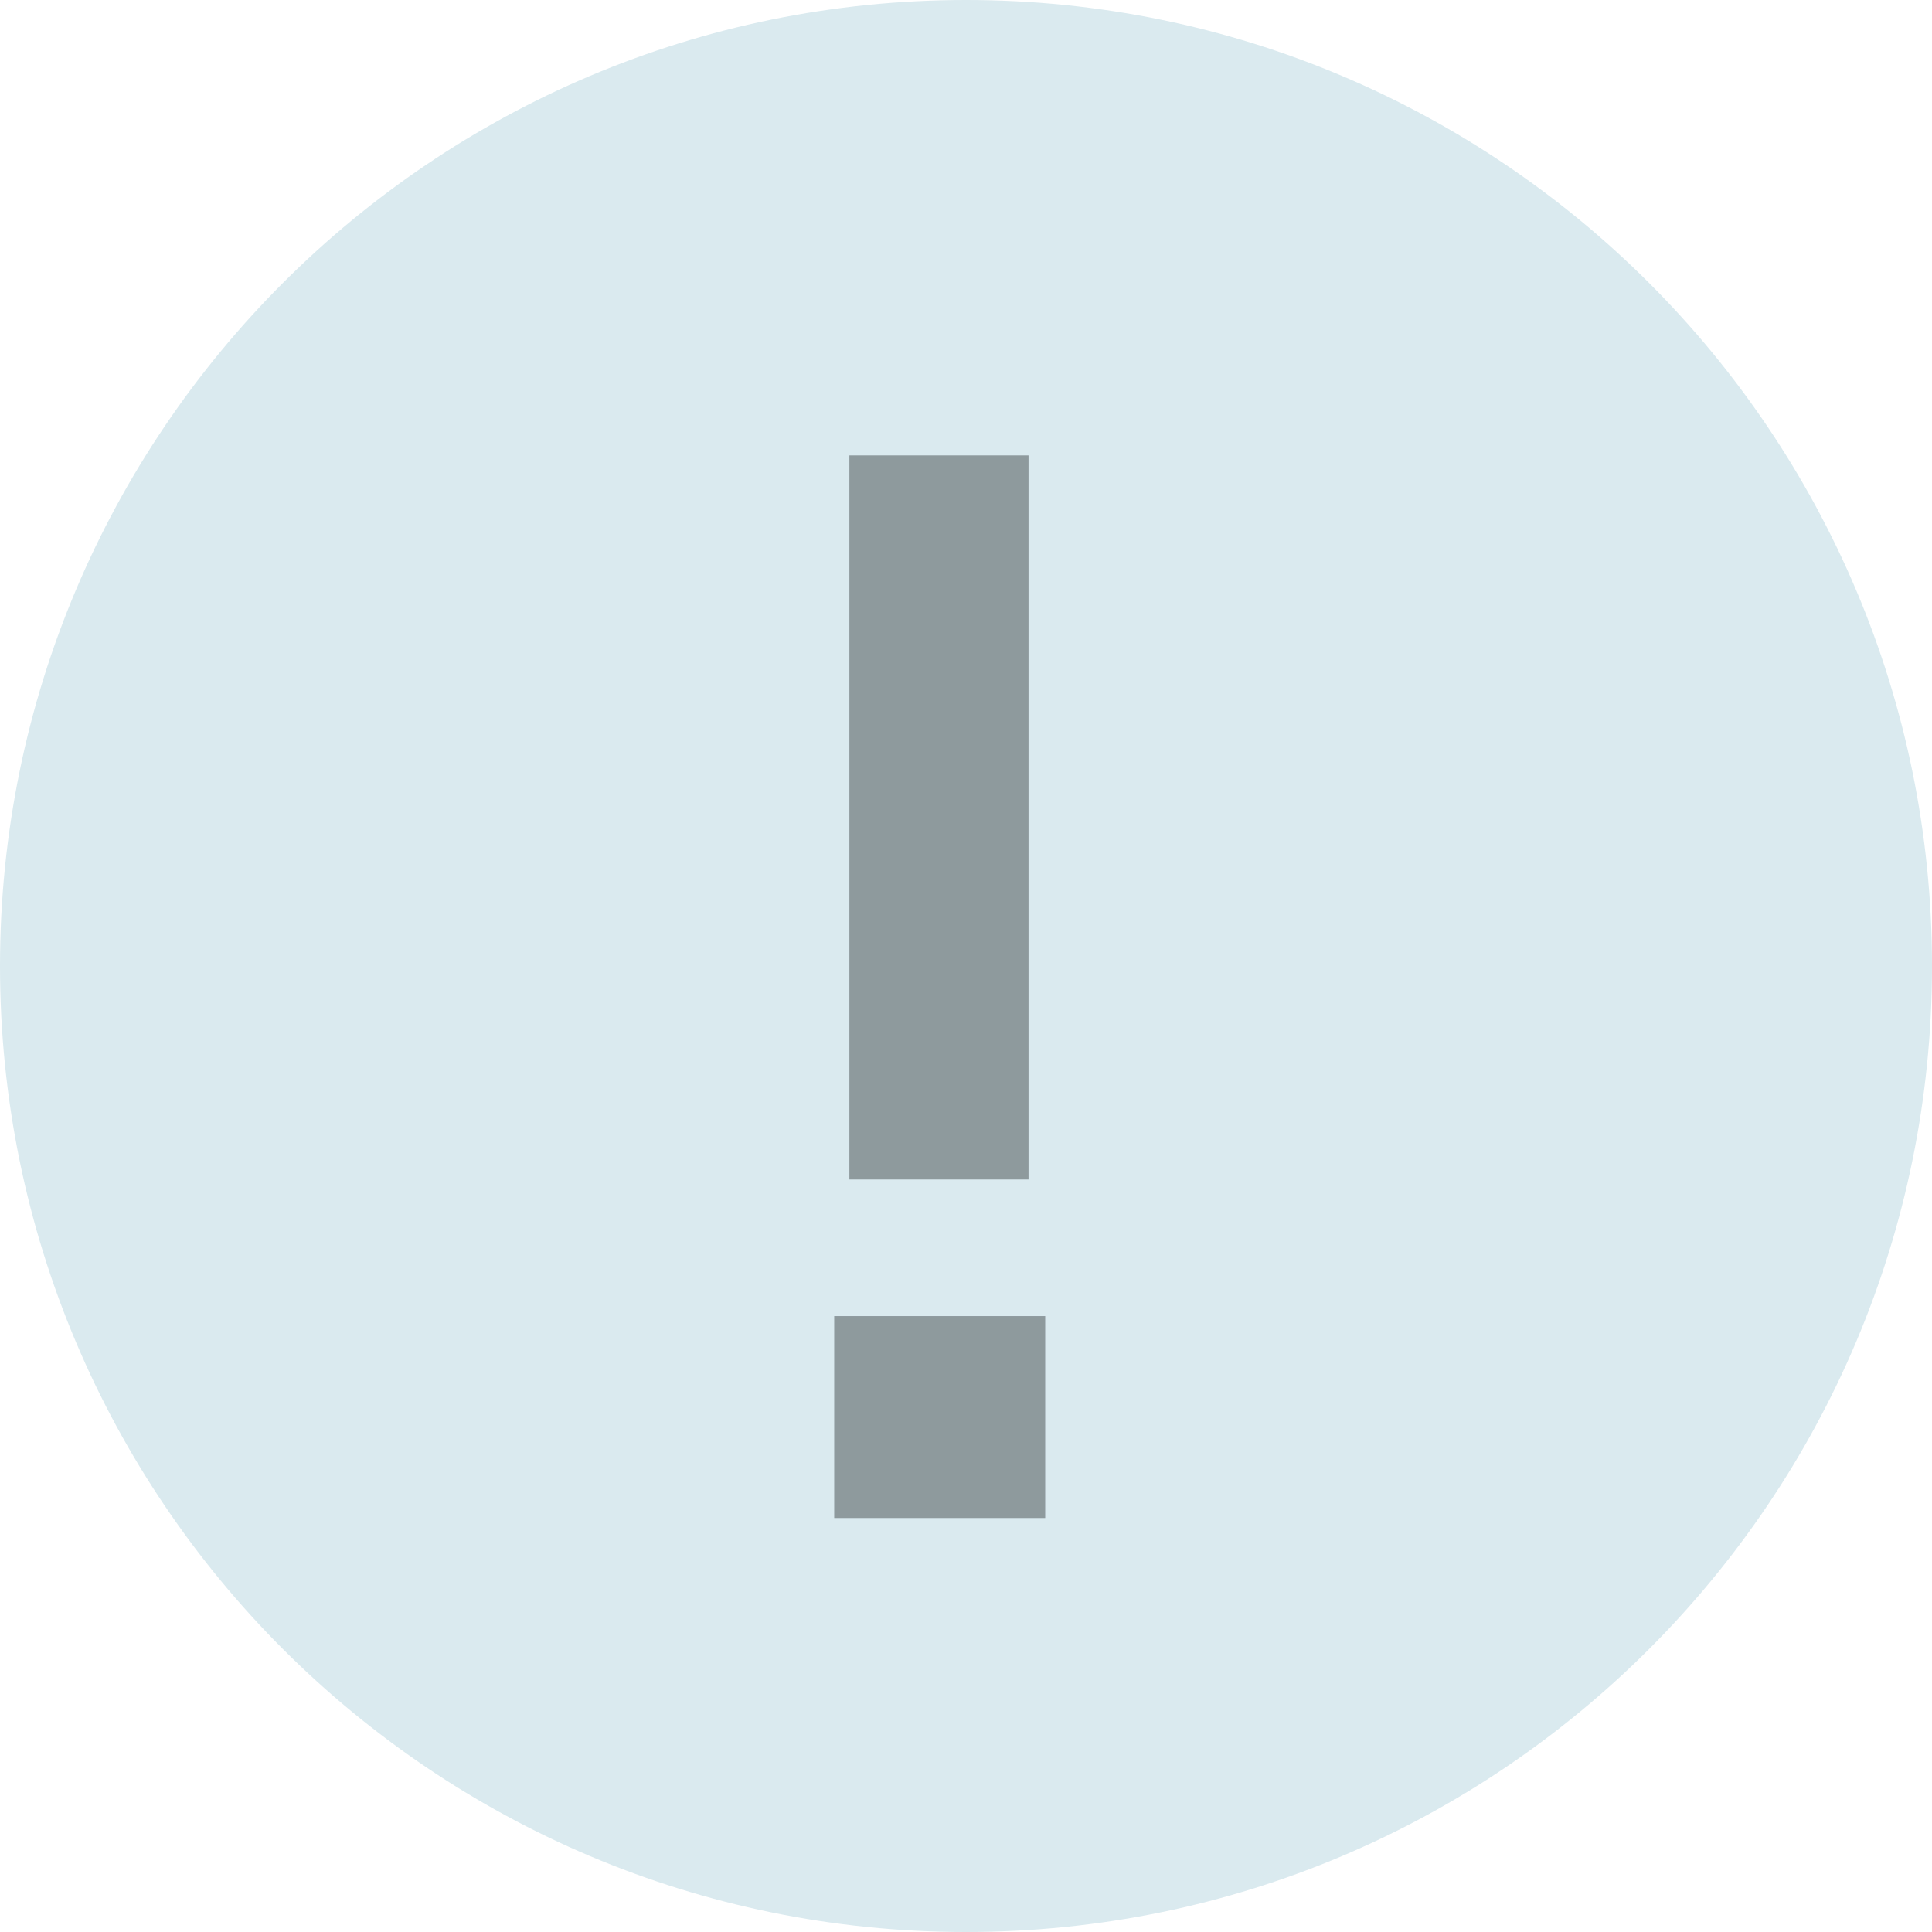
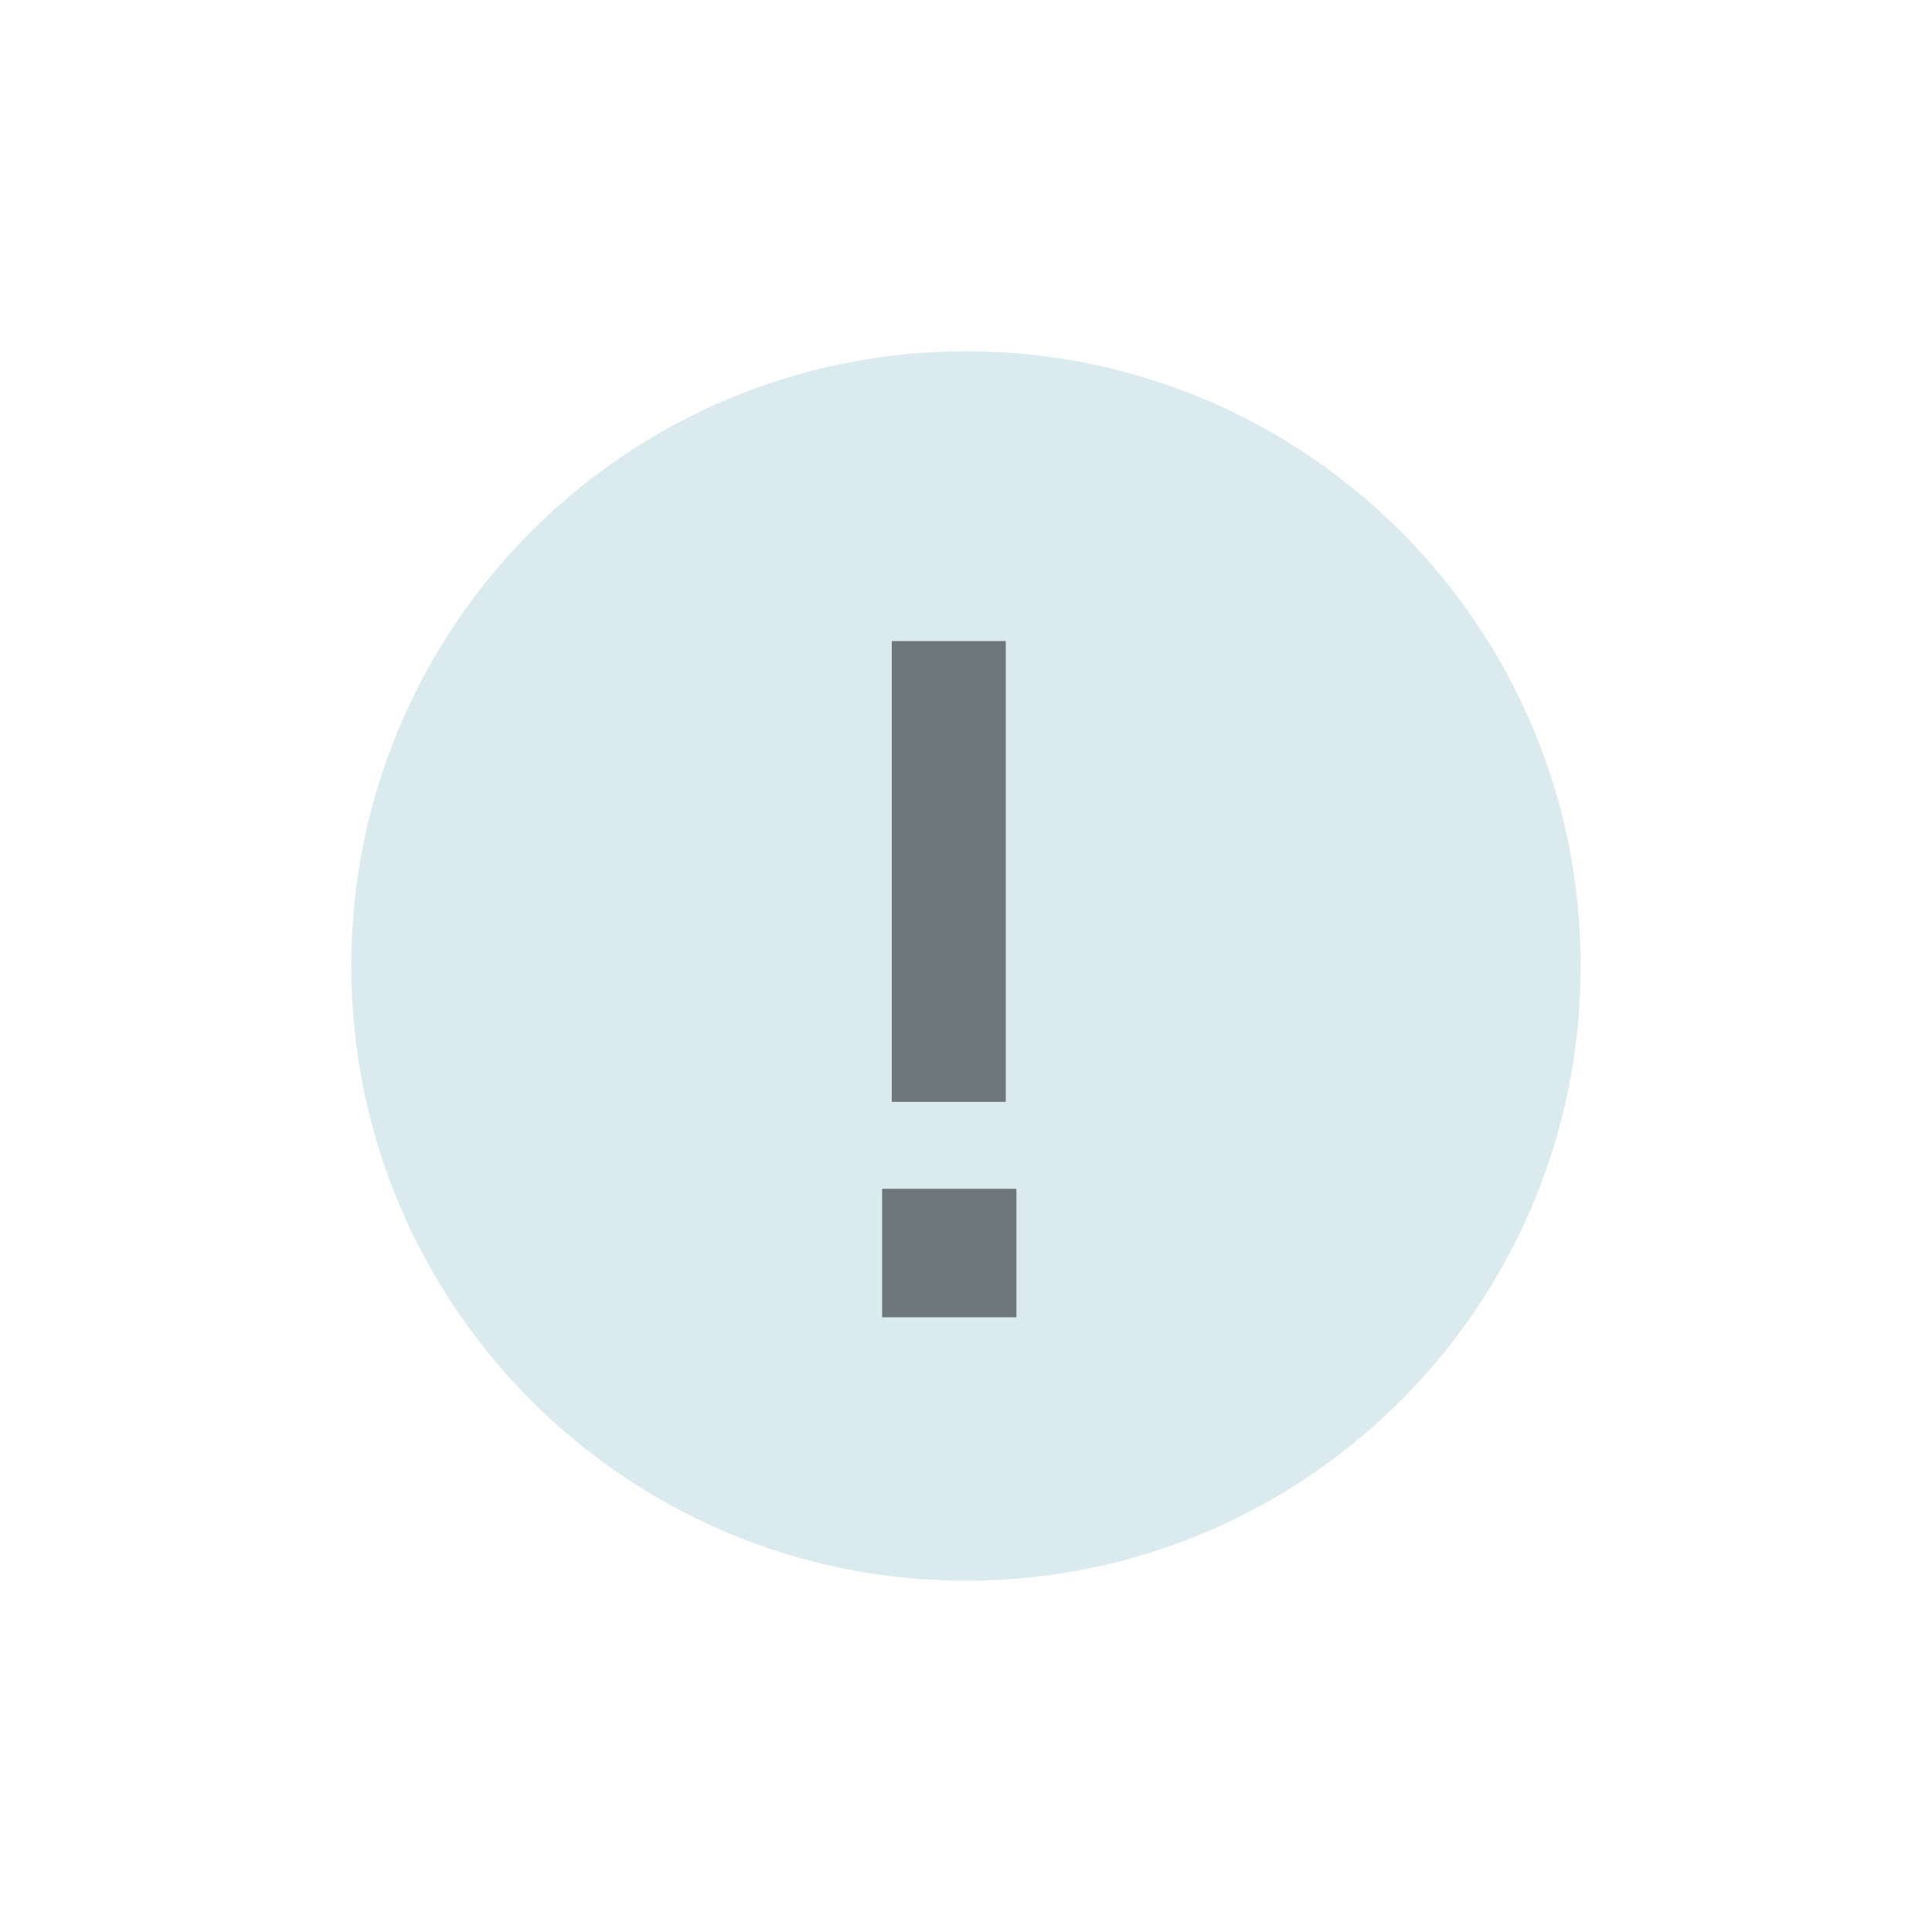
- <svg xmlns="http://www.w3.org/2000/svg" width="14" height="14" viewBox="0 0 14 14">
-   <g fill="none" fill-rule="evenodd">
+ <svg xmlns="http://www.w3.org/2000/svg" width="22" height="22" viewBox="0 0 22 22">
+   <g transform="translate(4 4)" fill="none" fill-rule="evenodd">
    <rect fill="#DAEAEF" width="14" height="14" rx="7" />
-     <path d="M6.155 8.547h1.298V3.3H6.155v5.247zM6.045 11h1.529V9.537H6.045V11z" fill="#6D777B" opacity=".7" />
+     <path d="M6.155 8.547h1.298V3.3H6.155v5.247zM6.045 11h1.529V9.537H6.045V11z" fill="#6D777B" />
  </g>
</svg>
